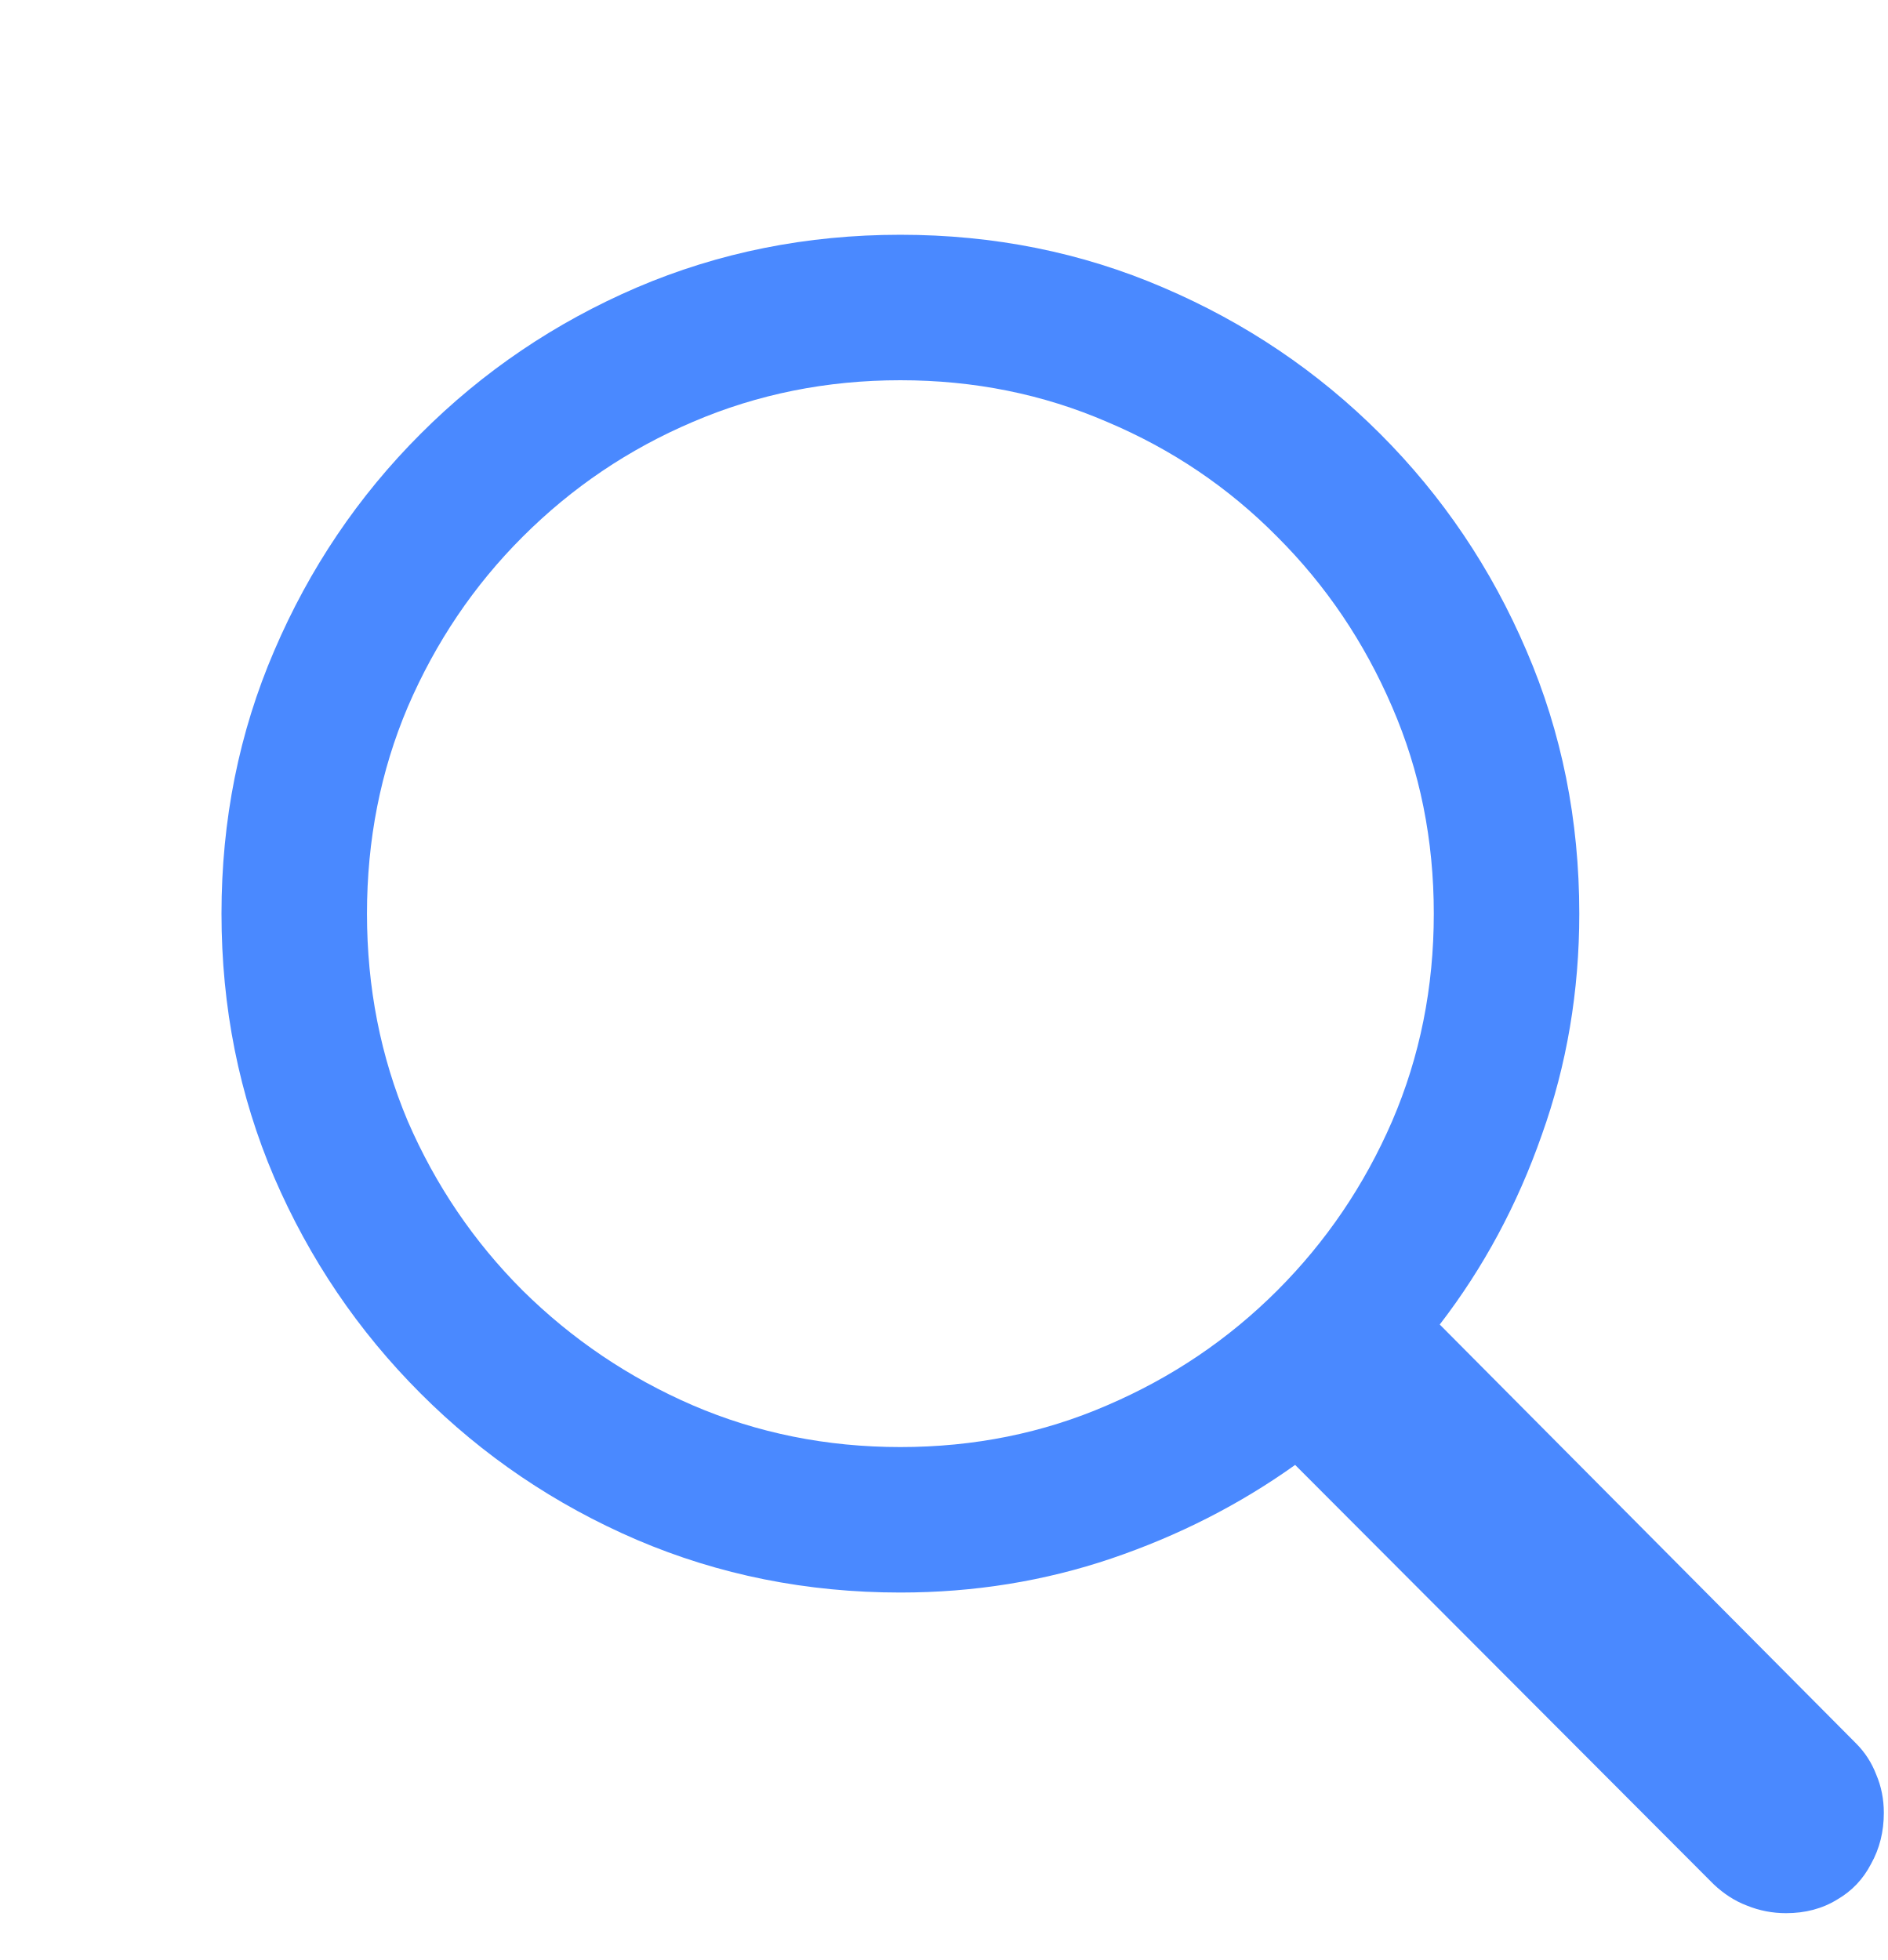
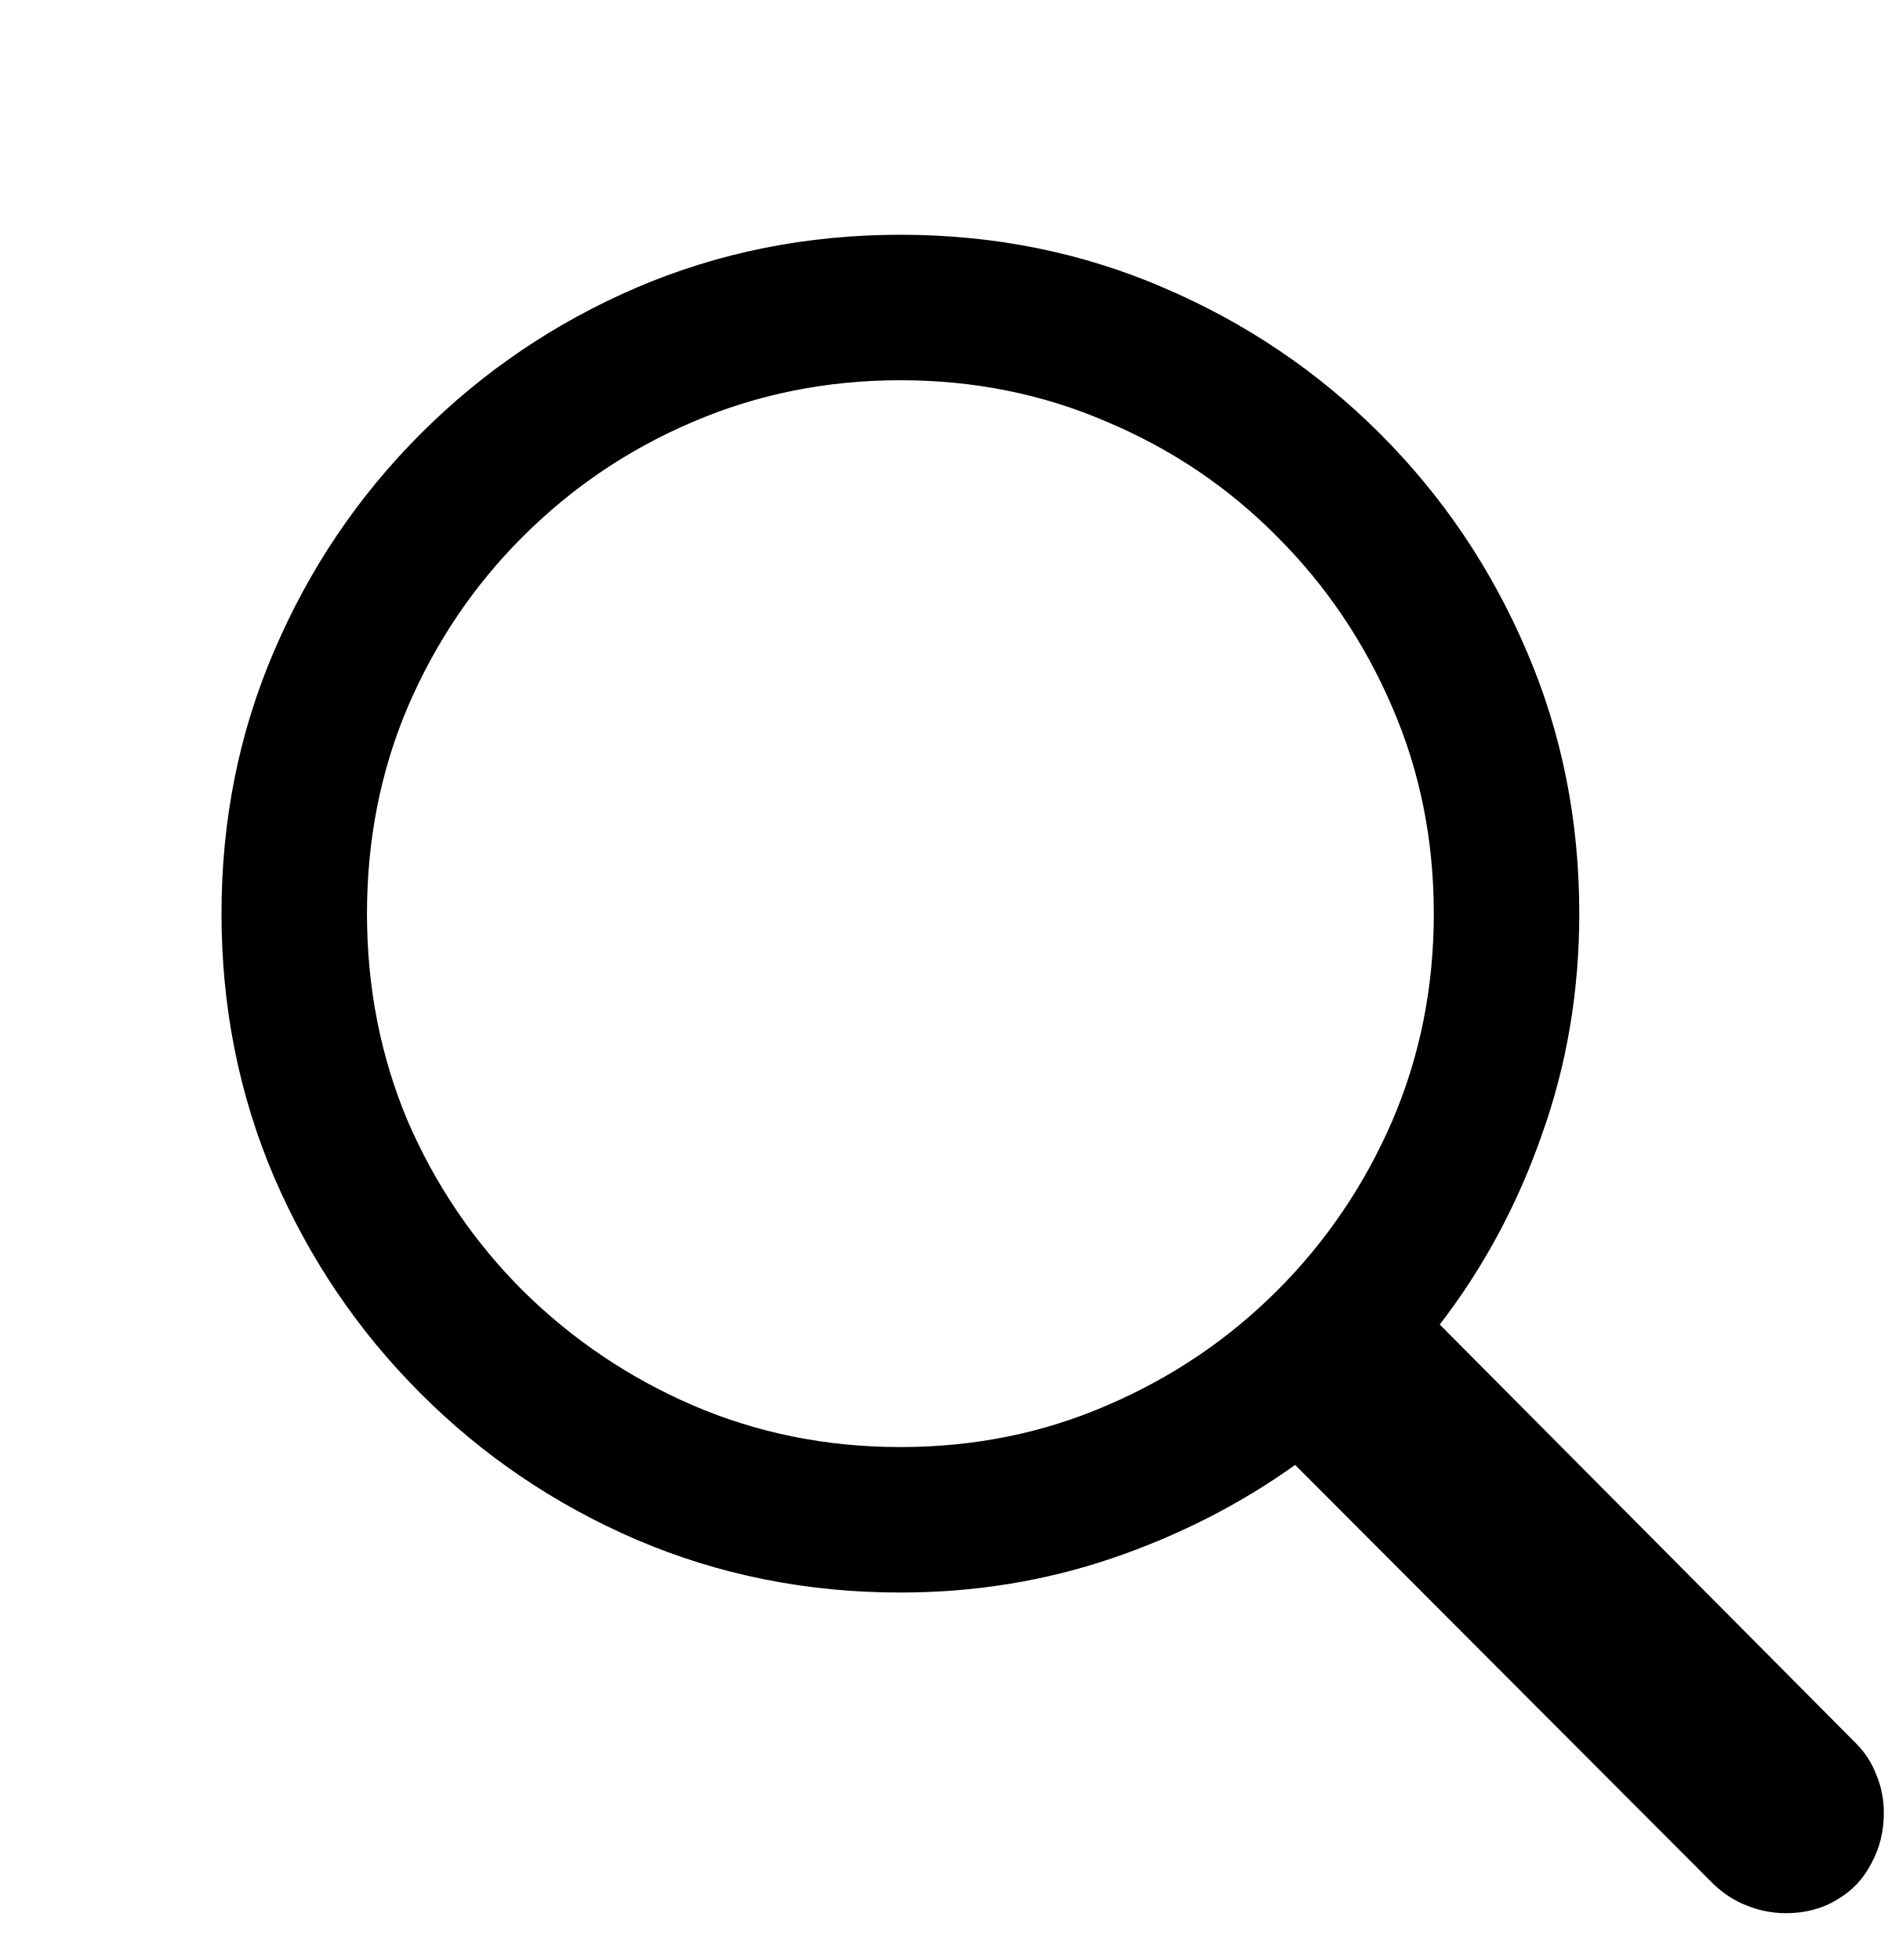
<svg xmlns="http://www.w3.org/2000/svg" width="26" height="27" viewBox="0 0 26 27" fill="none">
-   <path d="M3.051 12.586C3.051 11.297 3.293 10.09 3.777 8.965C4.262 7.832 4.934 6.836 5.793 5.977C6.652 5.117 7.645 4.445 8.77 3.961C9.902 3.477 11.113 3.234 12.402 3.234C13.691 3.234 14.898 3.477 16.023 3.961C17.156 4.445 18.152 5.117 19.012 5.977C19.871 6.836 20.543 7.832 21.027 8.965C21.512 10.09 21.754 11.297 21.754 12.586C21.754 13.656 21.582 14.672 21.238 15.633C20.902 16.594 20.434 17.465 19.832 18.246L25.562 24.012C25.688 24.137 25.781 24.281 25.844 24.445C25.914 24.609 25.949 24.785 25.949 24.973C25.949 25.23 25.891 25.465 25.773 25.676C25.664 25.887 25.508 26.051 25.305 26.168C25.102 26.293 24.867 26.355 24.602 26.355C24.414 26.355 24.234 26.32 24.062 26.25C23.898 26.188 23.746 26.09 23.605 25.957L17.84 20.18C17.074 20.727 16.23 21.156 15.309 21.469C14.387 21.781 13.418 21.938 12.402 21.938C11.113 21.938 9.902 21.695 8.77 21.211C7.645 20.727 6.652 20.055 5.793 19.195C4.934 18.336 4.262 17.344 3.777 16.219C3.293 15.086 3.051 13.875 3.051 12.586ZM5.055 12.586C5.055 13.602 5.242 14.555 5.617 15.445C6 16.328 6.527 17.105 7.199 17.777C7.879 18.449 8.66 18.977 9.543 19.359C10.434 19.742 11.387 19.934 12.402 19.934C13.418 19.934 14.367 19.742 15.25 19.359C16.141 18.977 16.922 18.449 17.594 17.777C18.266 17.105 18.793 16.328 19.176 15.445C19.559 14.555 19.75 13.602 19.75 12.586C19.75 11.57 19.559 10.621 19.176 9.738C18.793 8.848 18.266 8.066 17.594 7.395C16.922 6.715 16.141 6.188 15.25 5.812C14.367 5.43 13.418 5.238 12.402 5.238C11.387 5.238 10.434 5.43 9.543 5.812C8.66 6.188 7.879 6.715 7.199 7.395C6.527 8.066 6 8.848 5.617 9.738C5.242 10.621 5.055 11.57 5.055 12.586Z" fill="#4A89FF" />
+   <path d="M3.051 12.586C3.051 11.297 3.293 10.09 3.777 8.965C4.262 7.832 4.934 6.836 5.793 5.977C6.652 5.117 7.645 4.445 8.77 3.961C9.902 3.477 11.113 3.234 12.402 3.234C13.691 3.234 14.898 3.477 16.023 3.961C17.156 4.445 18.152 5.117 19.012 5.977C19.871 6.836 20.543 7.832 21.027 8.965C21.512 10.09 21.754 11.297 21.754 12.586C21.754 13.656 21.582 14.672 21.238 15.633C20.902 16.594 20.434 17.465 19.832 18.246L25.562 24.012C25.688 24.137 25.781 24.281 25.844 24.445C25.914 24.609 25.949 24.785 25.949 24.973C25.949 25.23 25.891 25.465 25.773 25.676C25.664 25.887 25.508 26.051 25.305 26.168C25.102 26.293 24.867 26.355 24.602 26.355C24.414 26.355 24.234 26.32 24.062 26.25C23.898 26.188 23.746 26.09 23.605 25.957L17.84 20.18C17.074 20.727 16.23 21.156 15.309 21.469C14.387 21.781 13.418 21.938 12.402 21.938C11.113 21.938 9.902 21.695 8.77 21.211C7.645 20.727 6.652 20.055 5.793 19.195C4.934 18.336 4.262 17.344 3.777 16.219C3.293 15.086 3.051 13.875 3.051 12.586ZM5.055 12.586C5.055 13.602 5.242 14.555 5.617 15.445C6 16.328 6.527 17.105 7.199 17.777C7.879 18.449 8.66 18.977 9.543 19.359C10.434 19.742 11.387 19.934 12.402 19.934C13.418 19.934 14.367 19.742 15.25 19.359C16.141 18.977 16.922 18.449 17.594 17.777C18.266 17.105 18.793 16.328 19.176 15.445C19.559 14.555 19.75 13.602 19.75 12.586C19.75 11.57 19.559 10.621 19.176 9.738C18.793 8.848 18.266 8.066 17.594 7.395C16.922 6.715 16.141 6.188 15.25 5.812C14.367 5.43 13.418 5.238 12.402 5.238C11.387 5.238 10.434 5.43 9.543 5.812C8.66 6.188 7.879 6.715 7.199 7.395C6.527 8.066 6 8.848 5.617 9.738C5.242 10.621 5.055 11.57 5.055 12.586Z" fill="currentColor" />
</svg>
